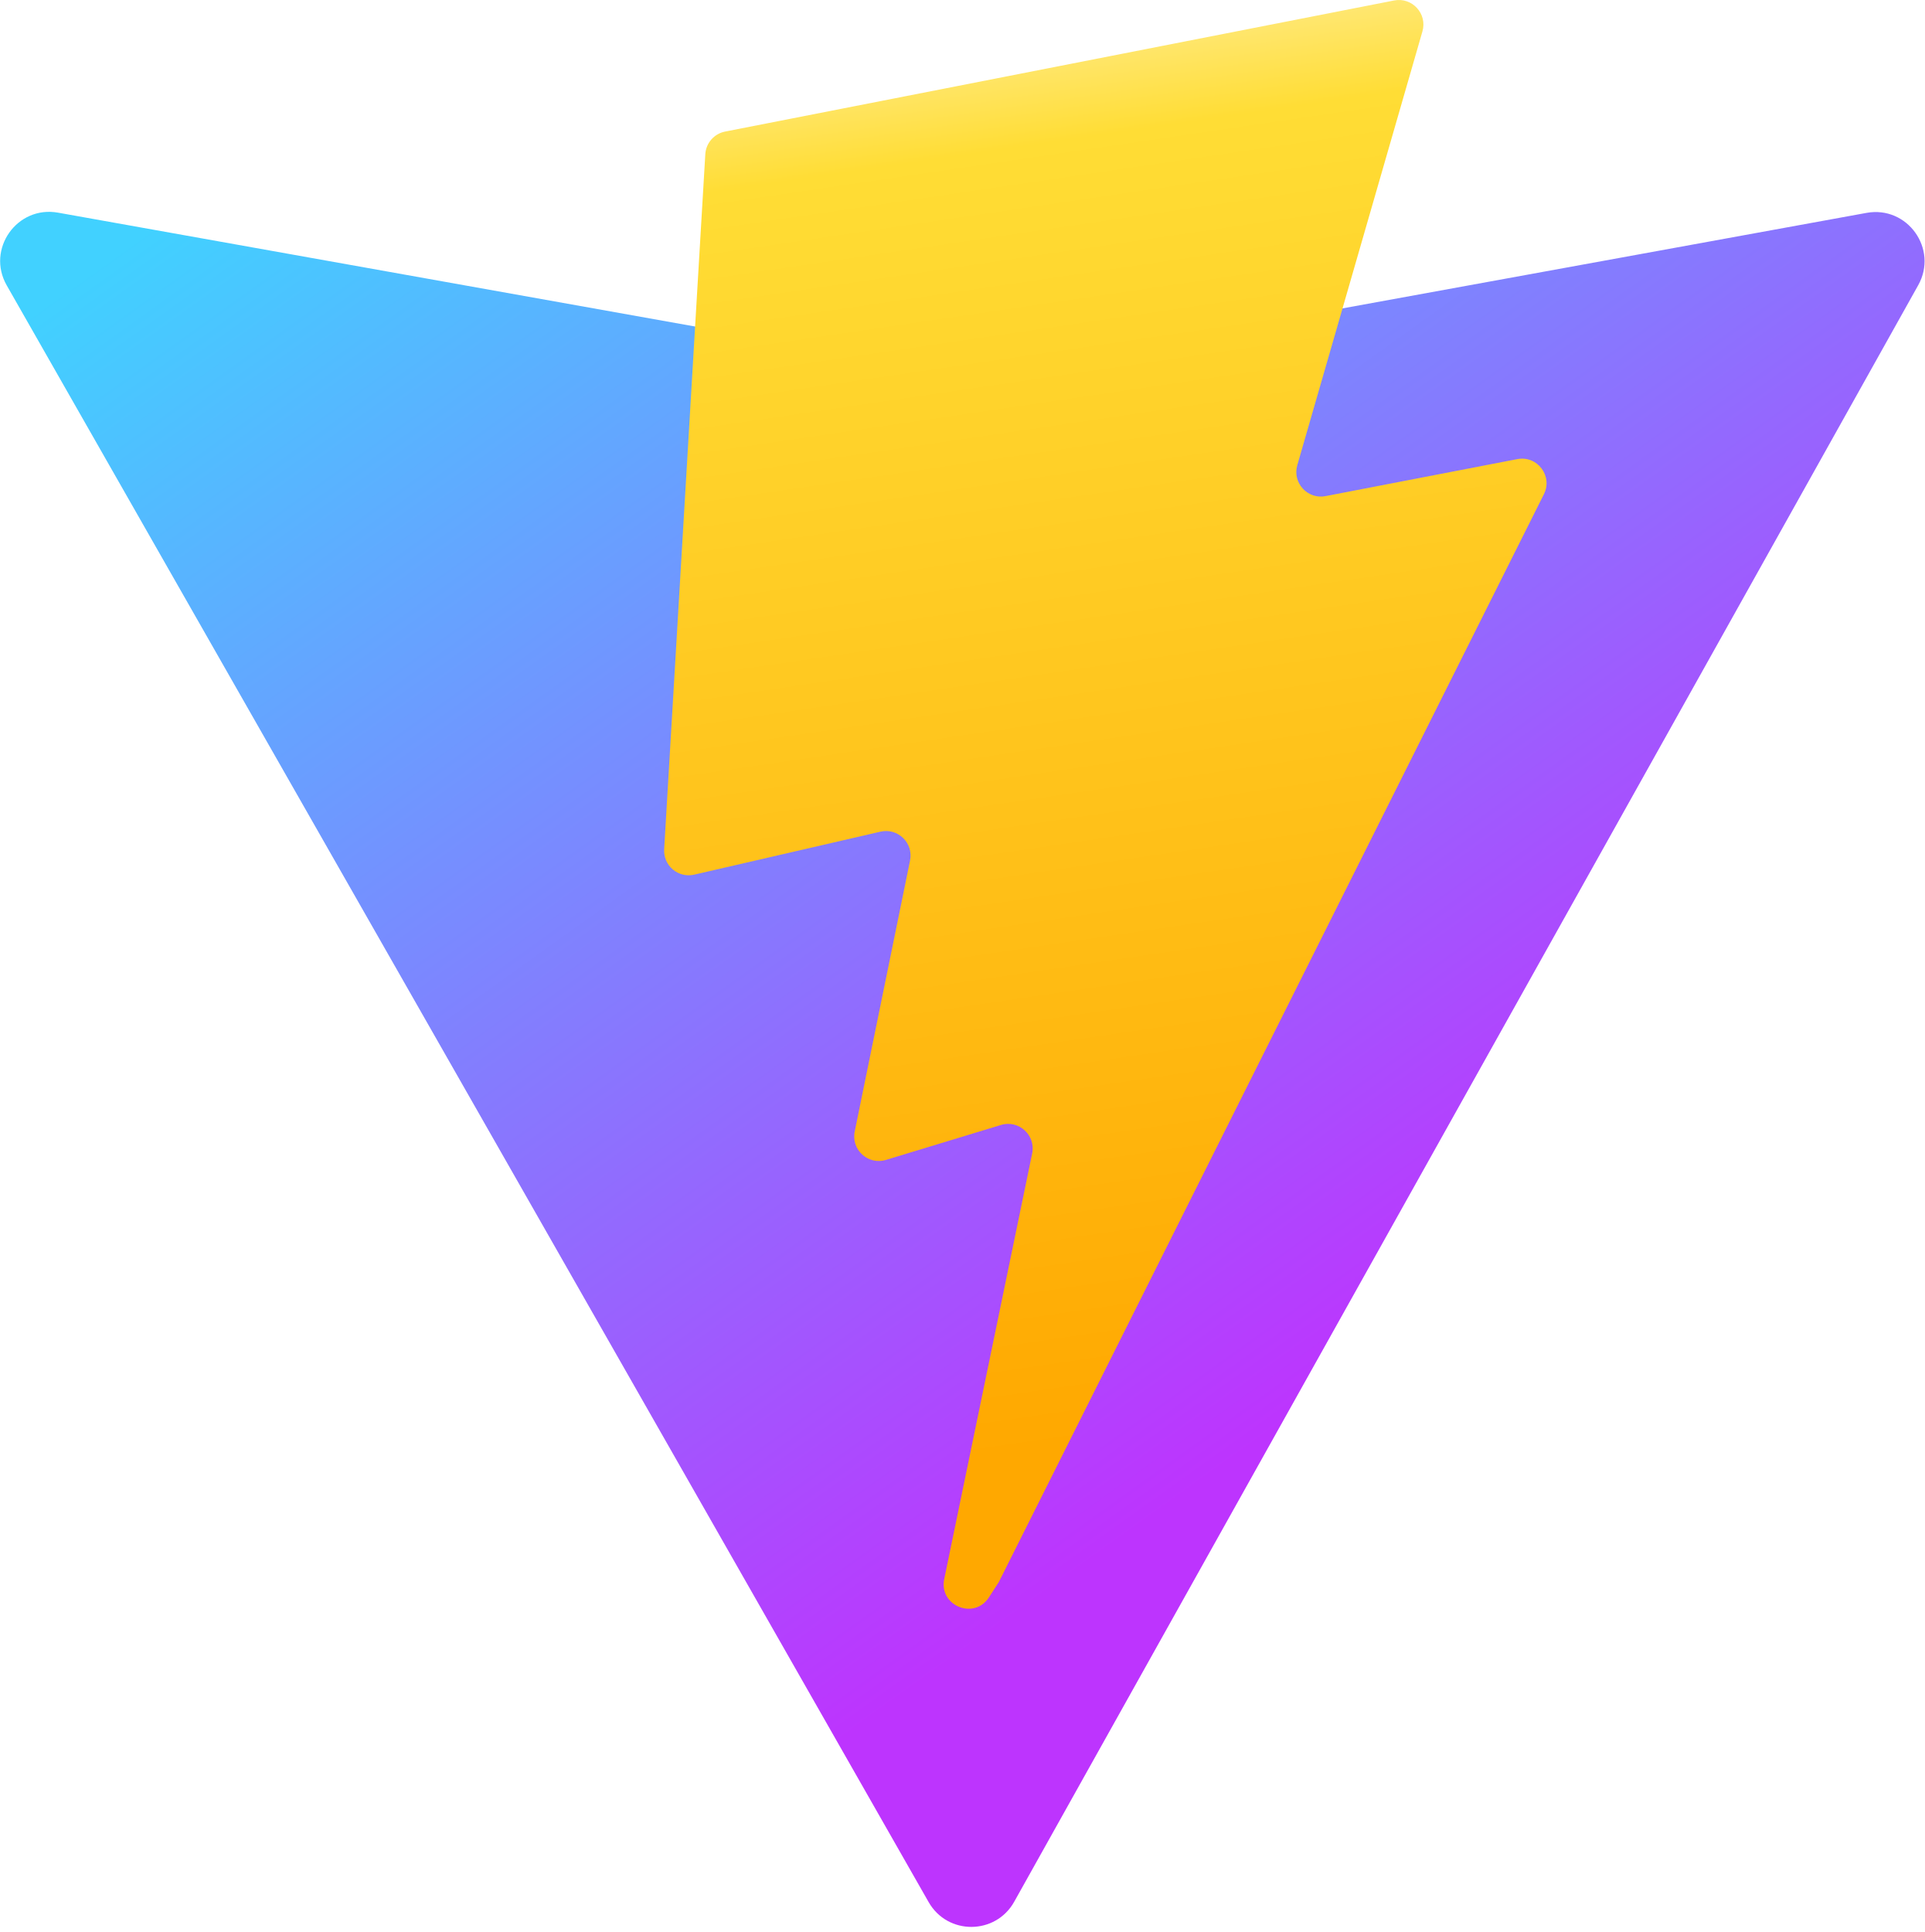
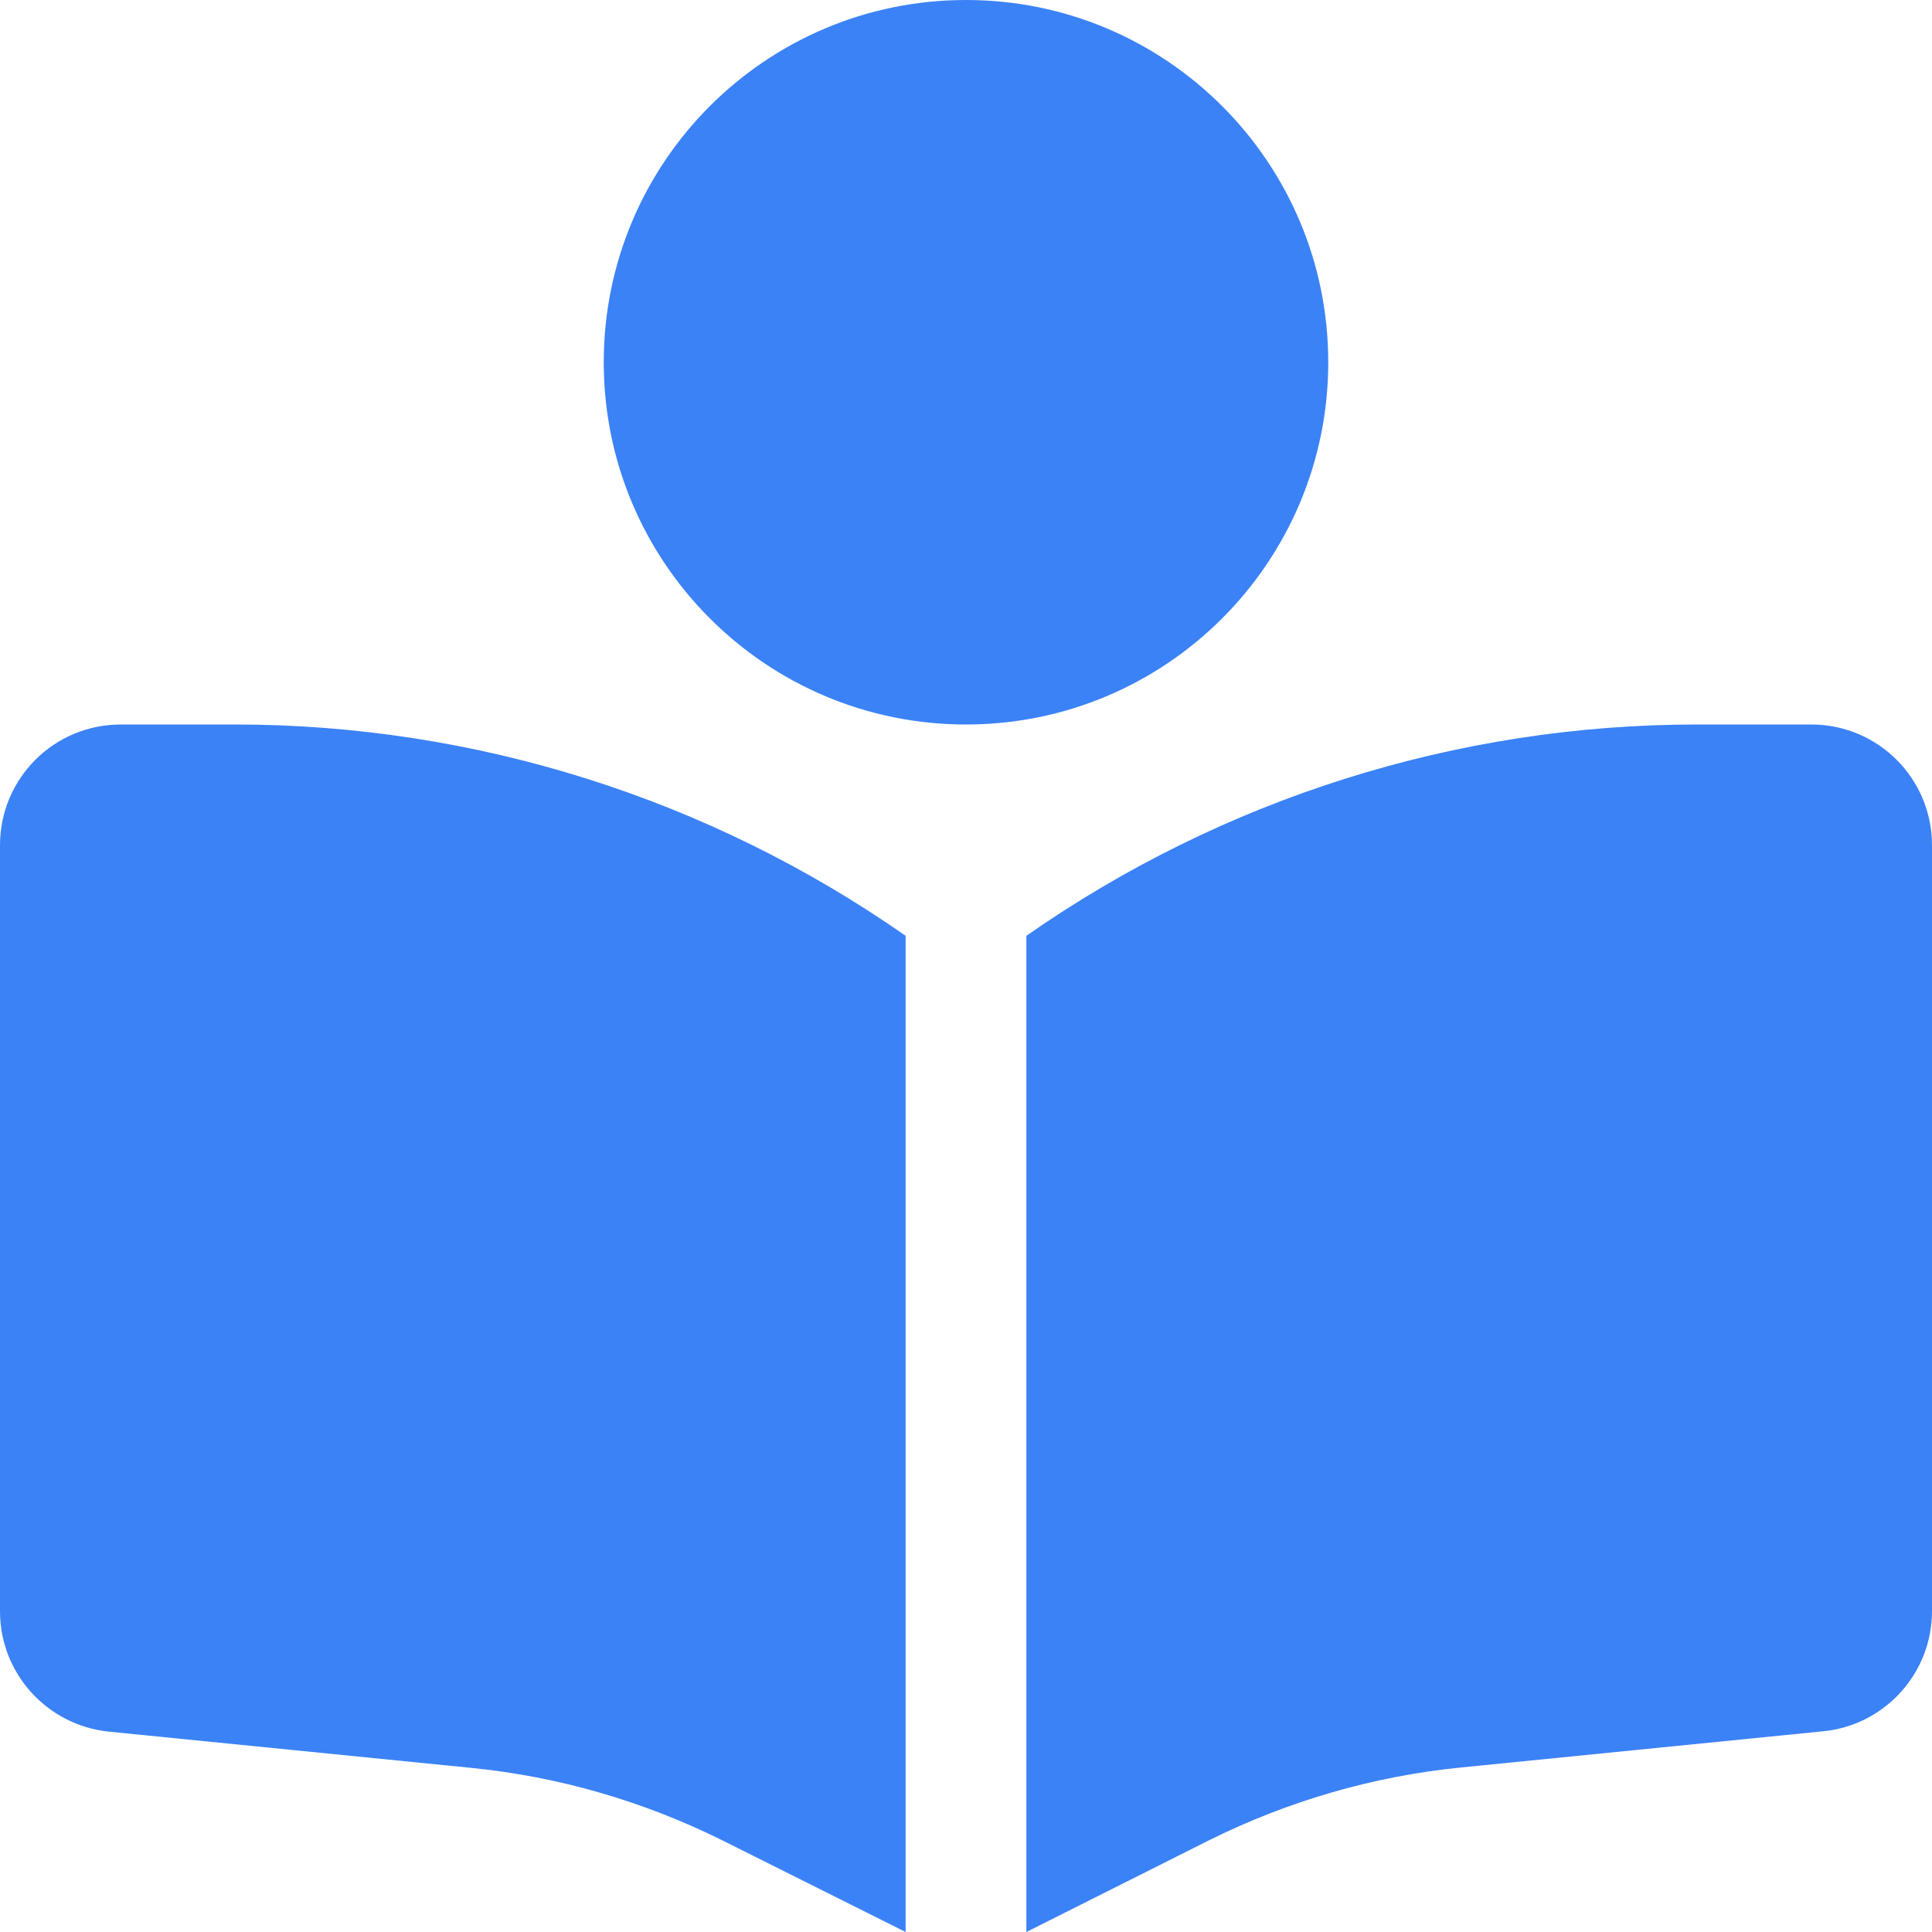
- <svg xmlns="http://www.w3.org/2000/svg" aria-hidden="true" role="img" class="iconify iconify--logos" width="31.88" height="32" preserveAspectRatio="xMidYMid meet" viewBox="0 0 256 257">
-   <defs>
-     <linearGradient id="IconifyId1813088fe1fbc01fb466" x1="-.828%" x2="57.636%" y1="7.652%" y2="78.411%">
-       <stop offset="0%" stop-color="#41D1FF" />
-       <stop offset="100%" stop-color="#BD34FE" />
-     </linearGradient>
-     <linearGradient id="IconifyId1813088fe1fbc01fb467" x1="43.376%" x2="50.316%" y1="2.242%" y2="89.03%">
-       <stop offset="0%" stop-color="#FFEA83" />
-       <stop offset="8.333%" stop-color="#FFDD35" />
-       <stop offset="100%" stop-color="#FFA800" />
-     </linearGradient>
-   </defs>
-   <path fill="url(#IconifyId1813088fe1fbc01fb466)" d="M255.153 37.938L134.897 252.976c-2.483 4.44-8.862 4.466-11.382.048L.875 37.958c-2.746-4.814 1.371-10.646 6.827-9.67l120.385 21.517a6.537 6.537 0 0 0 2.322-.004l117.867-21.483c5.438-.991 9.574 4.796 6.877 9.62Z" />
-   <path fill="url(#IconifyId1813088fe1fbc01fb467)" d="M185.432.063L96.44 17.501a3.268 3.268 0 0 0-2.634 3.014l-5.474 92.456a3.268 3.268 0 0 0 3.997 3.378l24.777-5.718c2.318-.535 4.413 1.507 3.936 3.838l-7.361 36.047c-.495 2.426 1.782 4.5 4.151 3.78l15.304-4.649c2.372-.72 4.652 1.36 4.15 3.788l-11.698 56.621c-.732 3.542 3.979 5.473 5.943 2.437l1.313-2.028l72.516-144.72c1.215-2.423-.88-5.186-3.54-4.672l-25.505 4.922c-2.396.462-4.435-1.77-3.759-4.114l16.646-57.705c.677-2.35-1.37-4.583-3.769-4.113Z" />
+ <svg xmlns="http://www.w3.org/2000/svg" style="color: #3B82F6; fill: #3B82F6;" stroke-width="0" viewBox="0 0 512 512" height="1em" width="1em">
+   <path d="M160 96a96 96 0 1 1 192 0A96 96 0 1 1 160 96zm80 152V512l-48.4-24.2c-20.9-10.4-43.5-17-66.8-19.3l-96-9.6C12.5 457.2 0 443.5 0 427V224c0-17.7 14.3-32 32-32H62.3c63.6 0 125.6 19.6 177.7 56zm32 264V248c52.1-36.4 114.1-56 177.7-56H480c17.7 0 32 14.3 32 32V427c0 16.4-12.5 30.2-28.8 31.8l-96 9.6c-23.2 2.3-45.9 8.9-66.8 19.3L272 512z" />
</svg>
